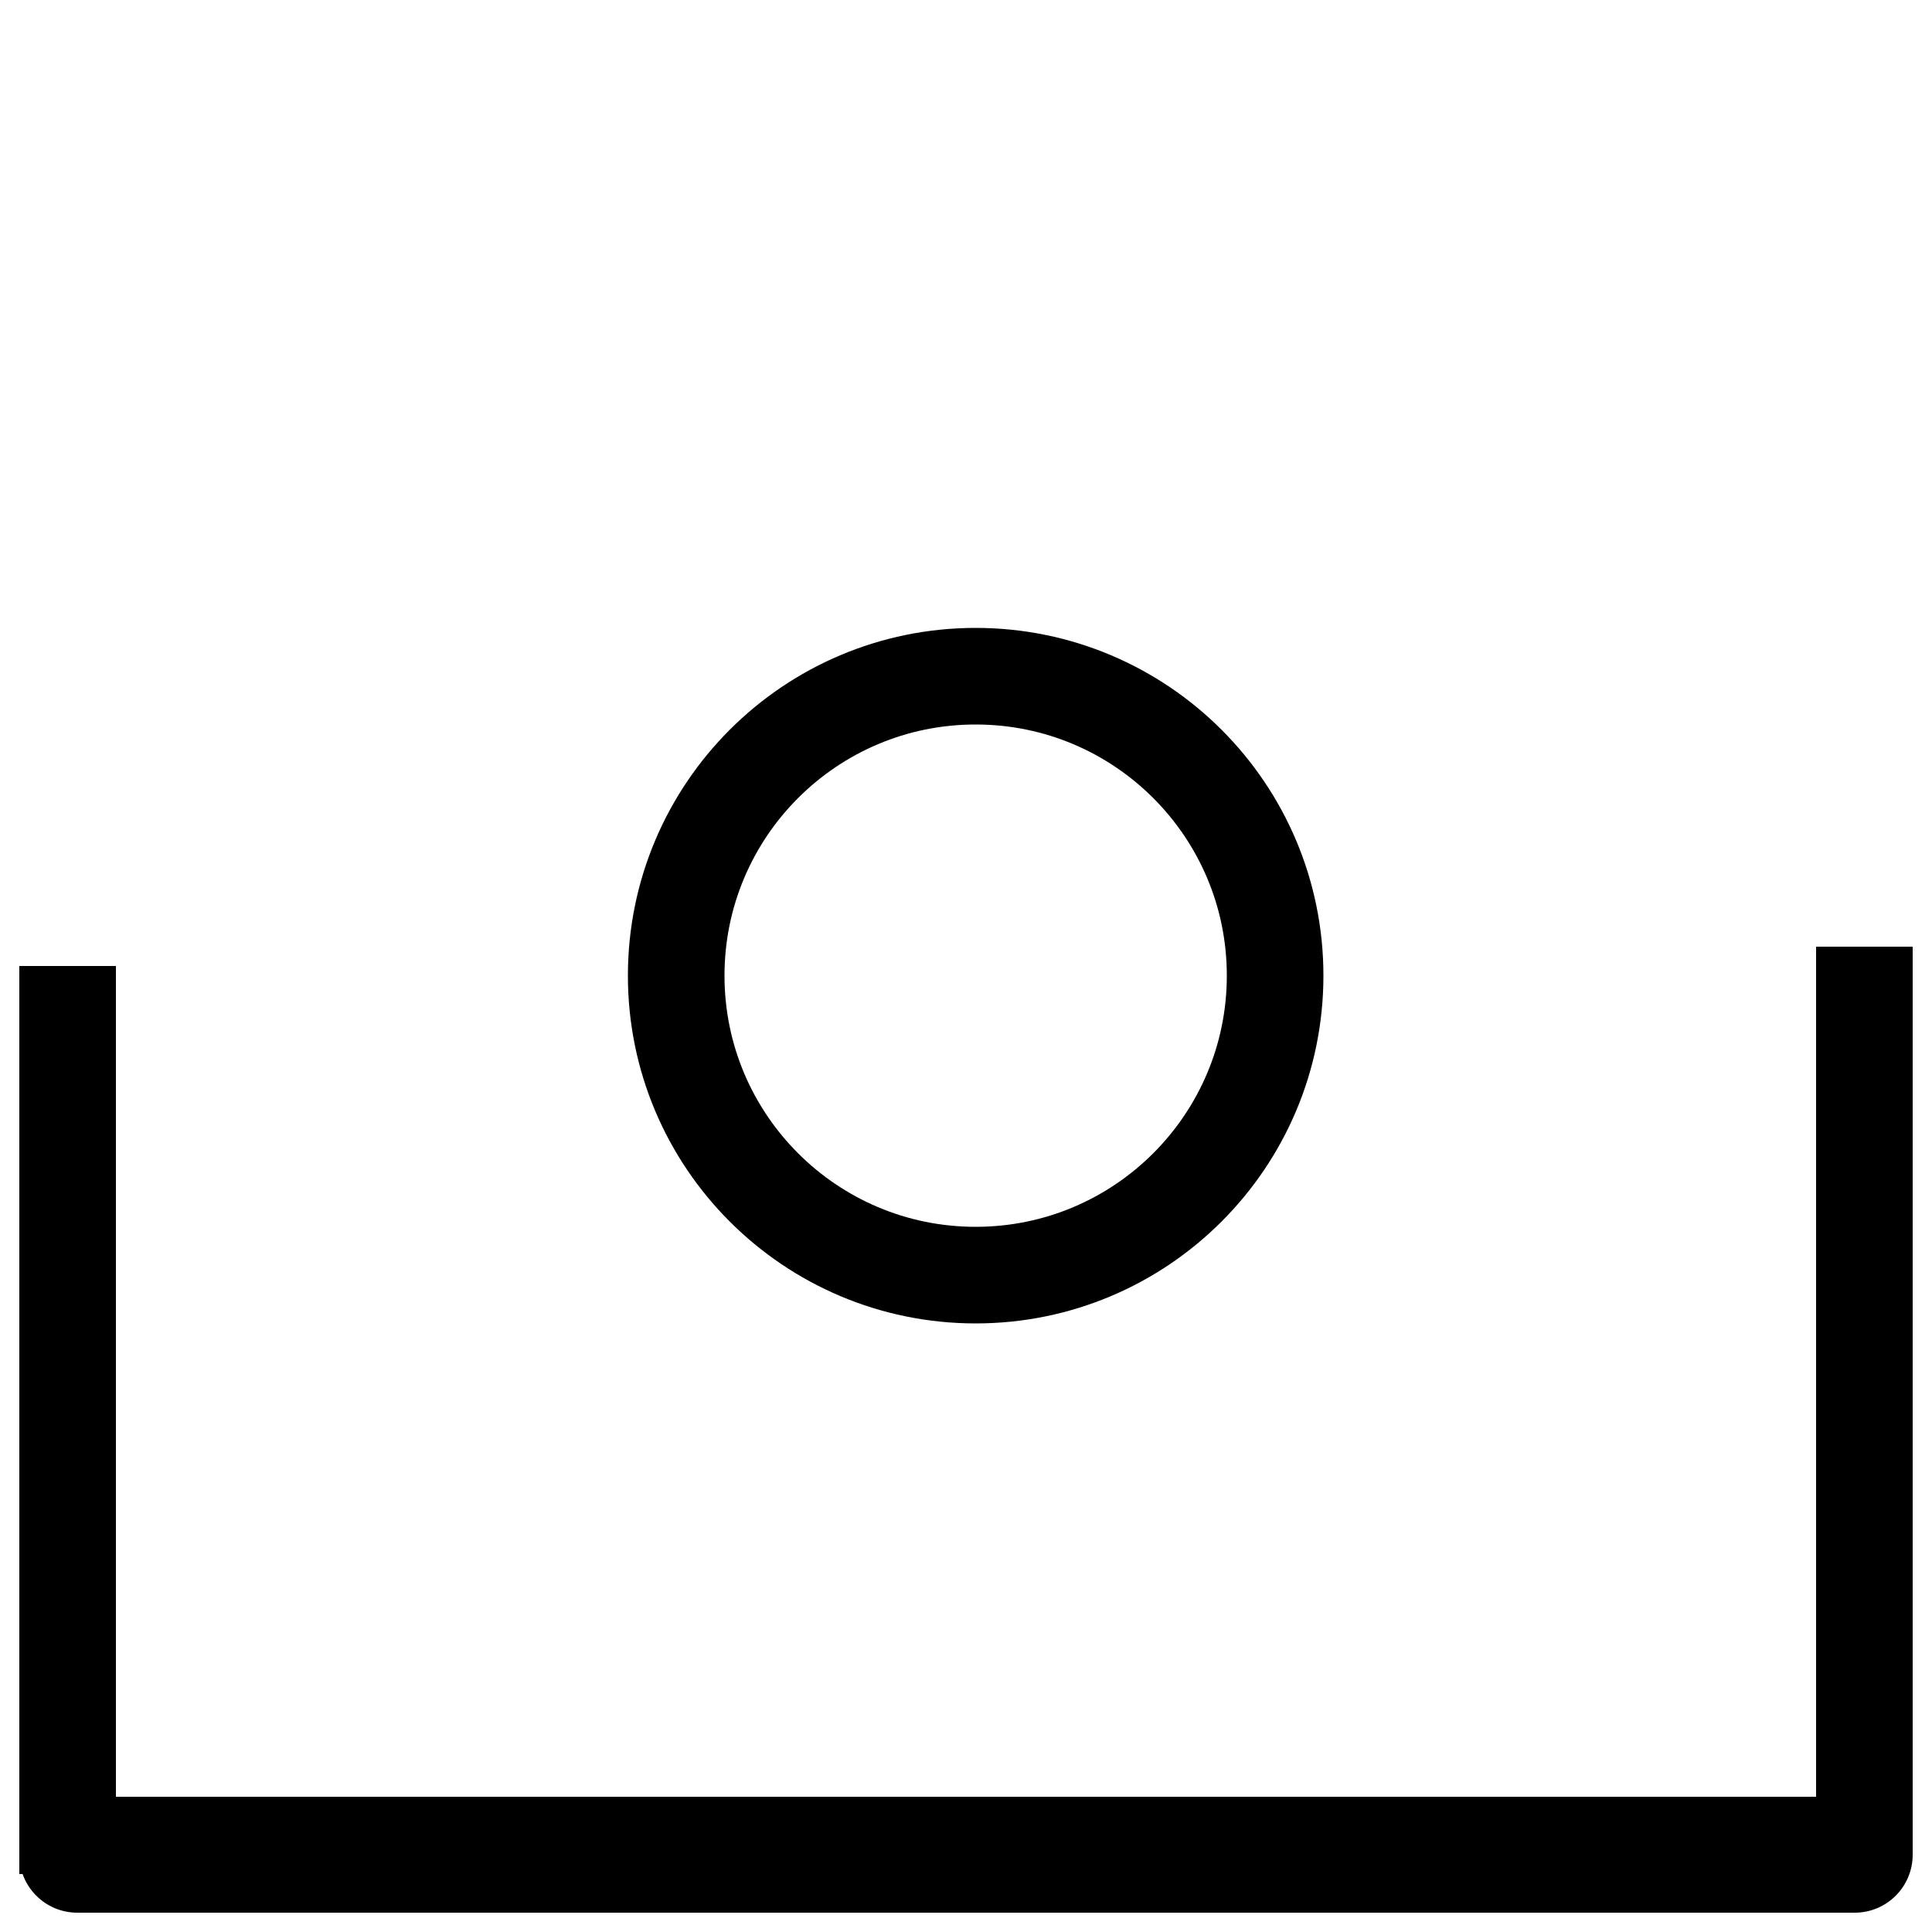
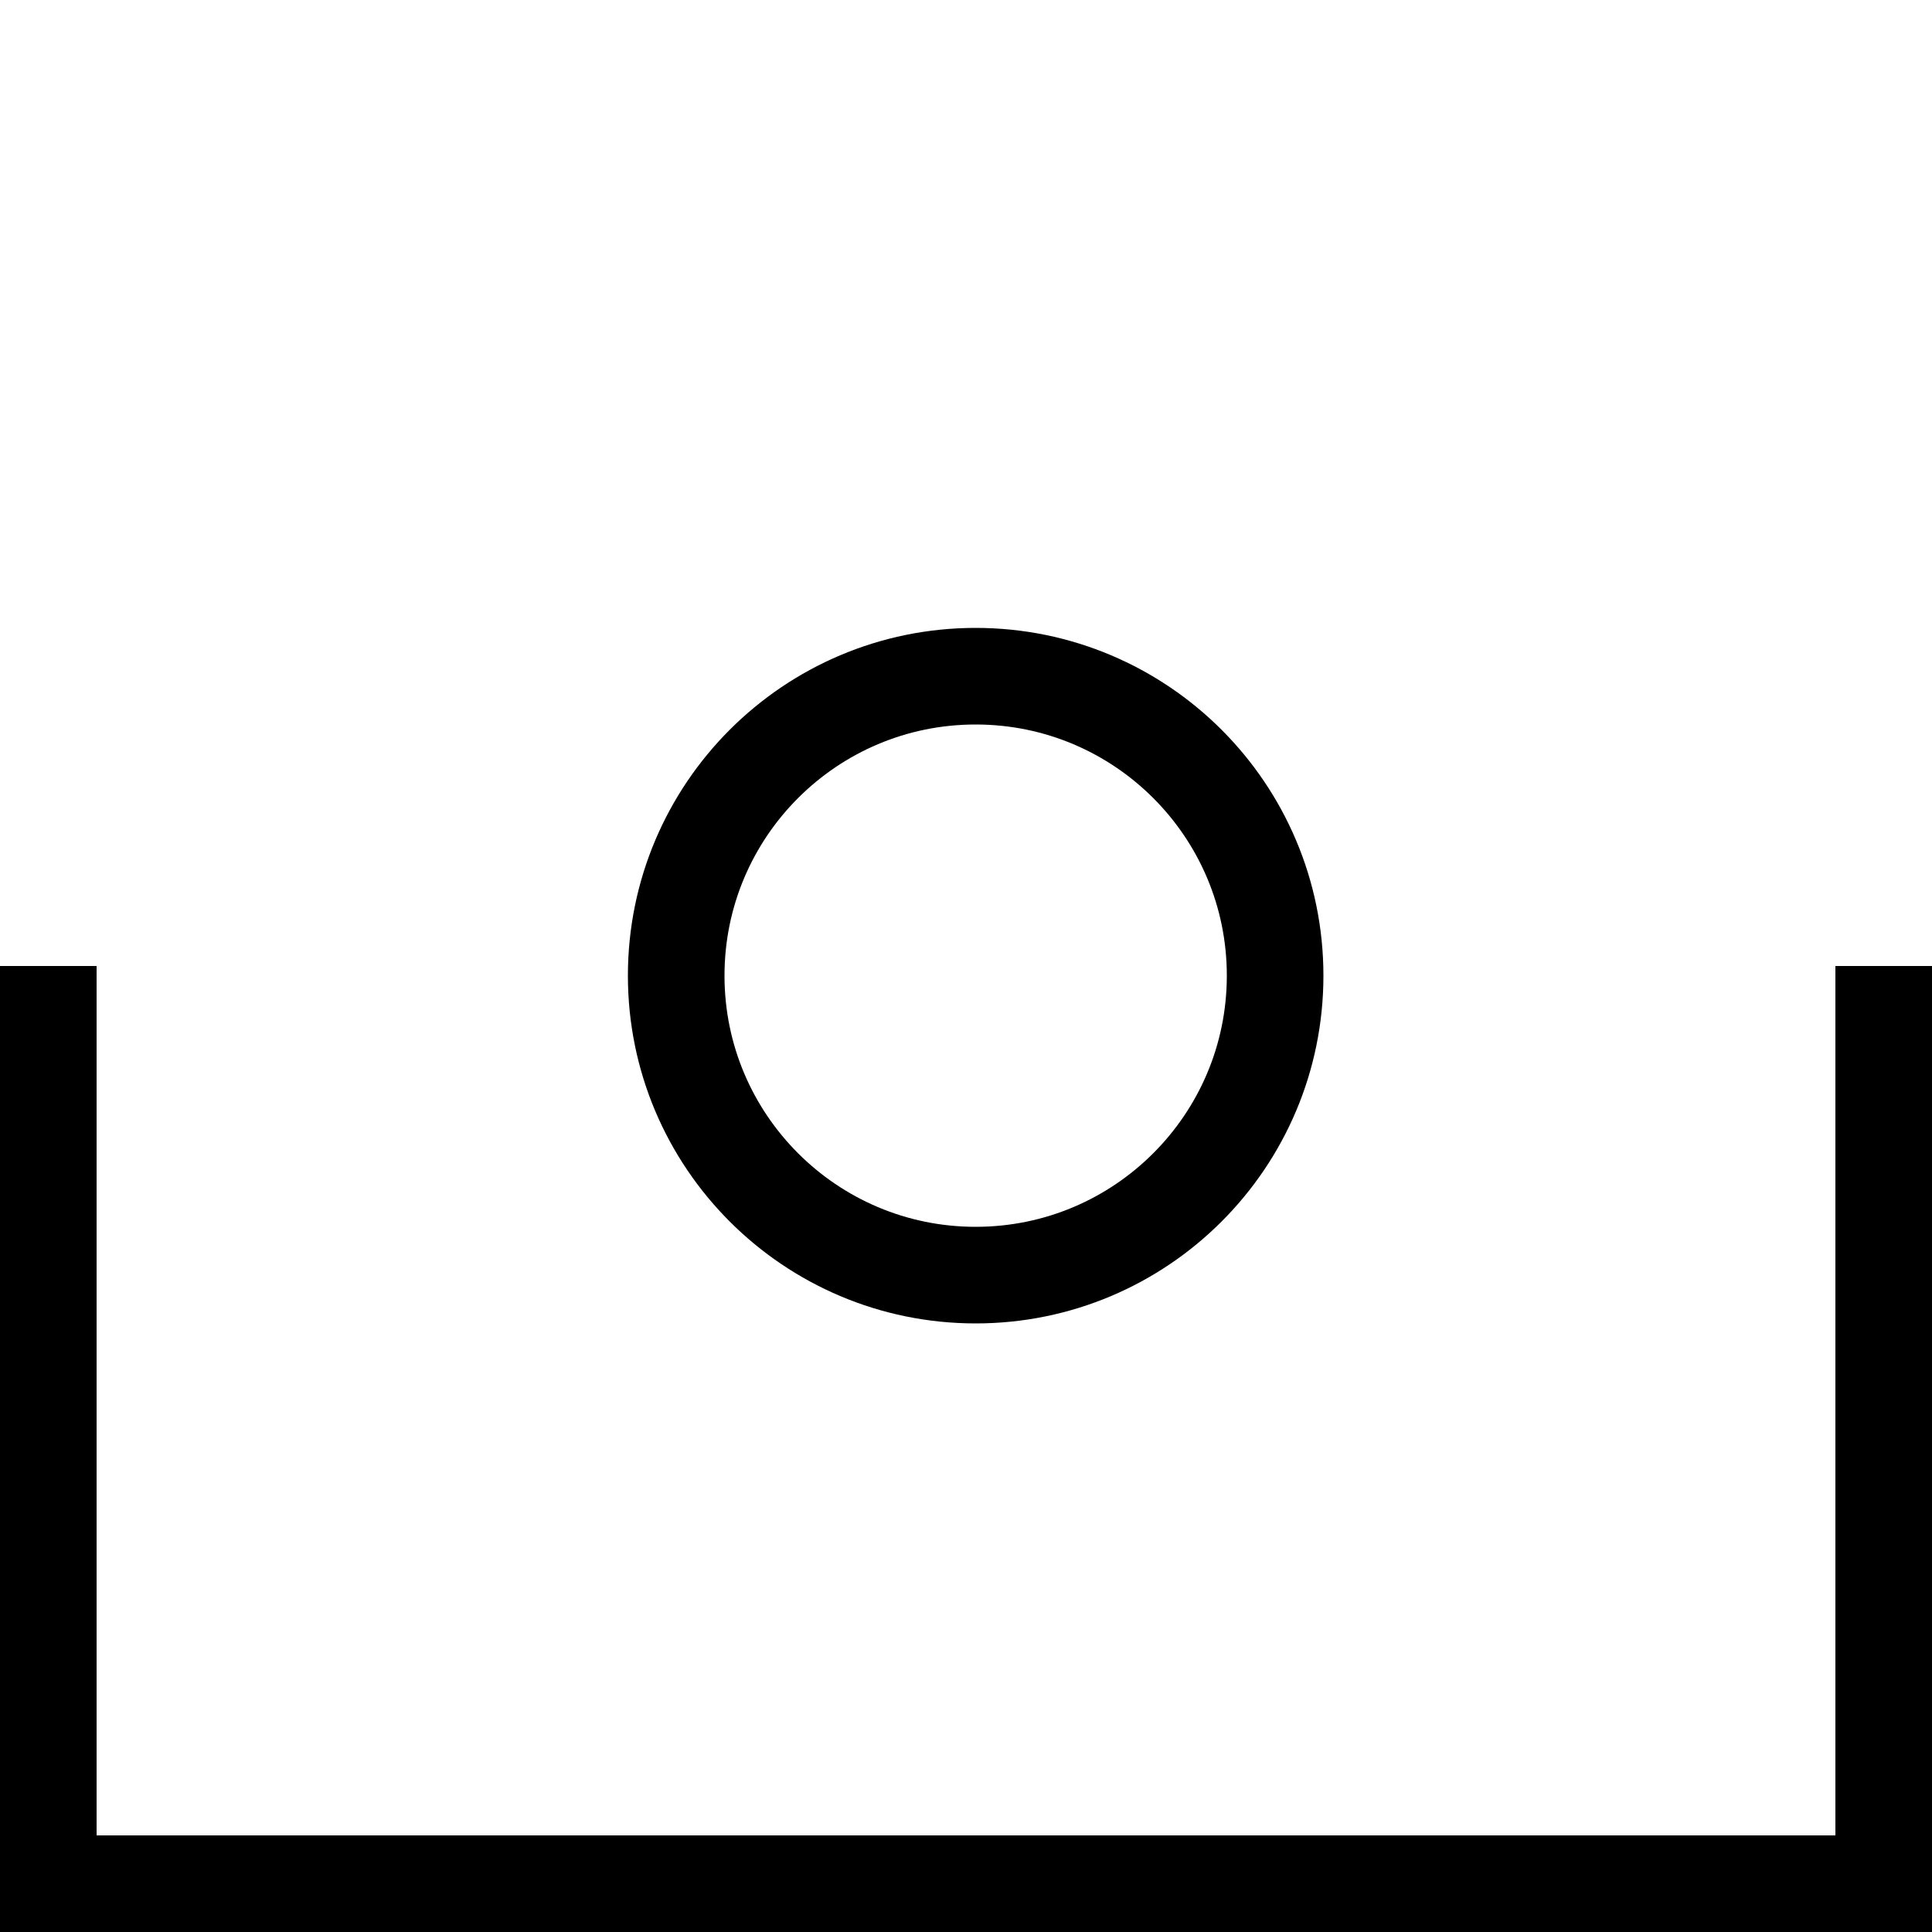
<svg xmlns="http://www.w3.org/2000/svg" width="100px" height="100px" viewBox="0 0 100 100" version="1.1">
  <circle id="Oval-2" stroke="#000000" stroke-width="5" fill-opacity="0" cx="50.5" cy="50.5" r="15.5" />
-   <rect id="Rectangle-18" x="1" y="93" width="98" height="6" rx="3" />
-   <rect id="Rectangle-19" x="1" y="50" width="5" height="47" />
-   <rect id="Rectangle-20" x="94" y="49" width="5" height="47" />
+   <polyline style="stroke: rgb(0, 0, 0); stroke-width: 5; fill: none;" points="2.5 50 2.5 97.5 97.5 97.5 97.5 50" />
</svg>
